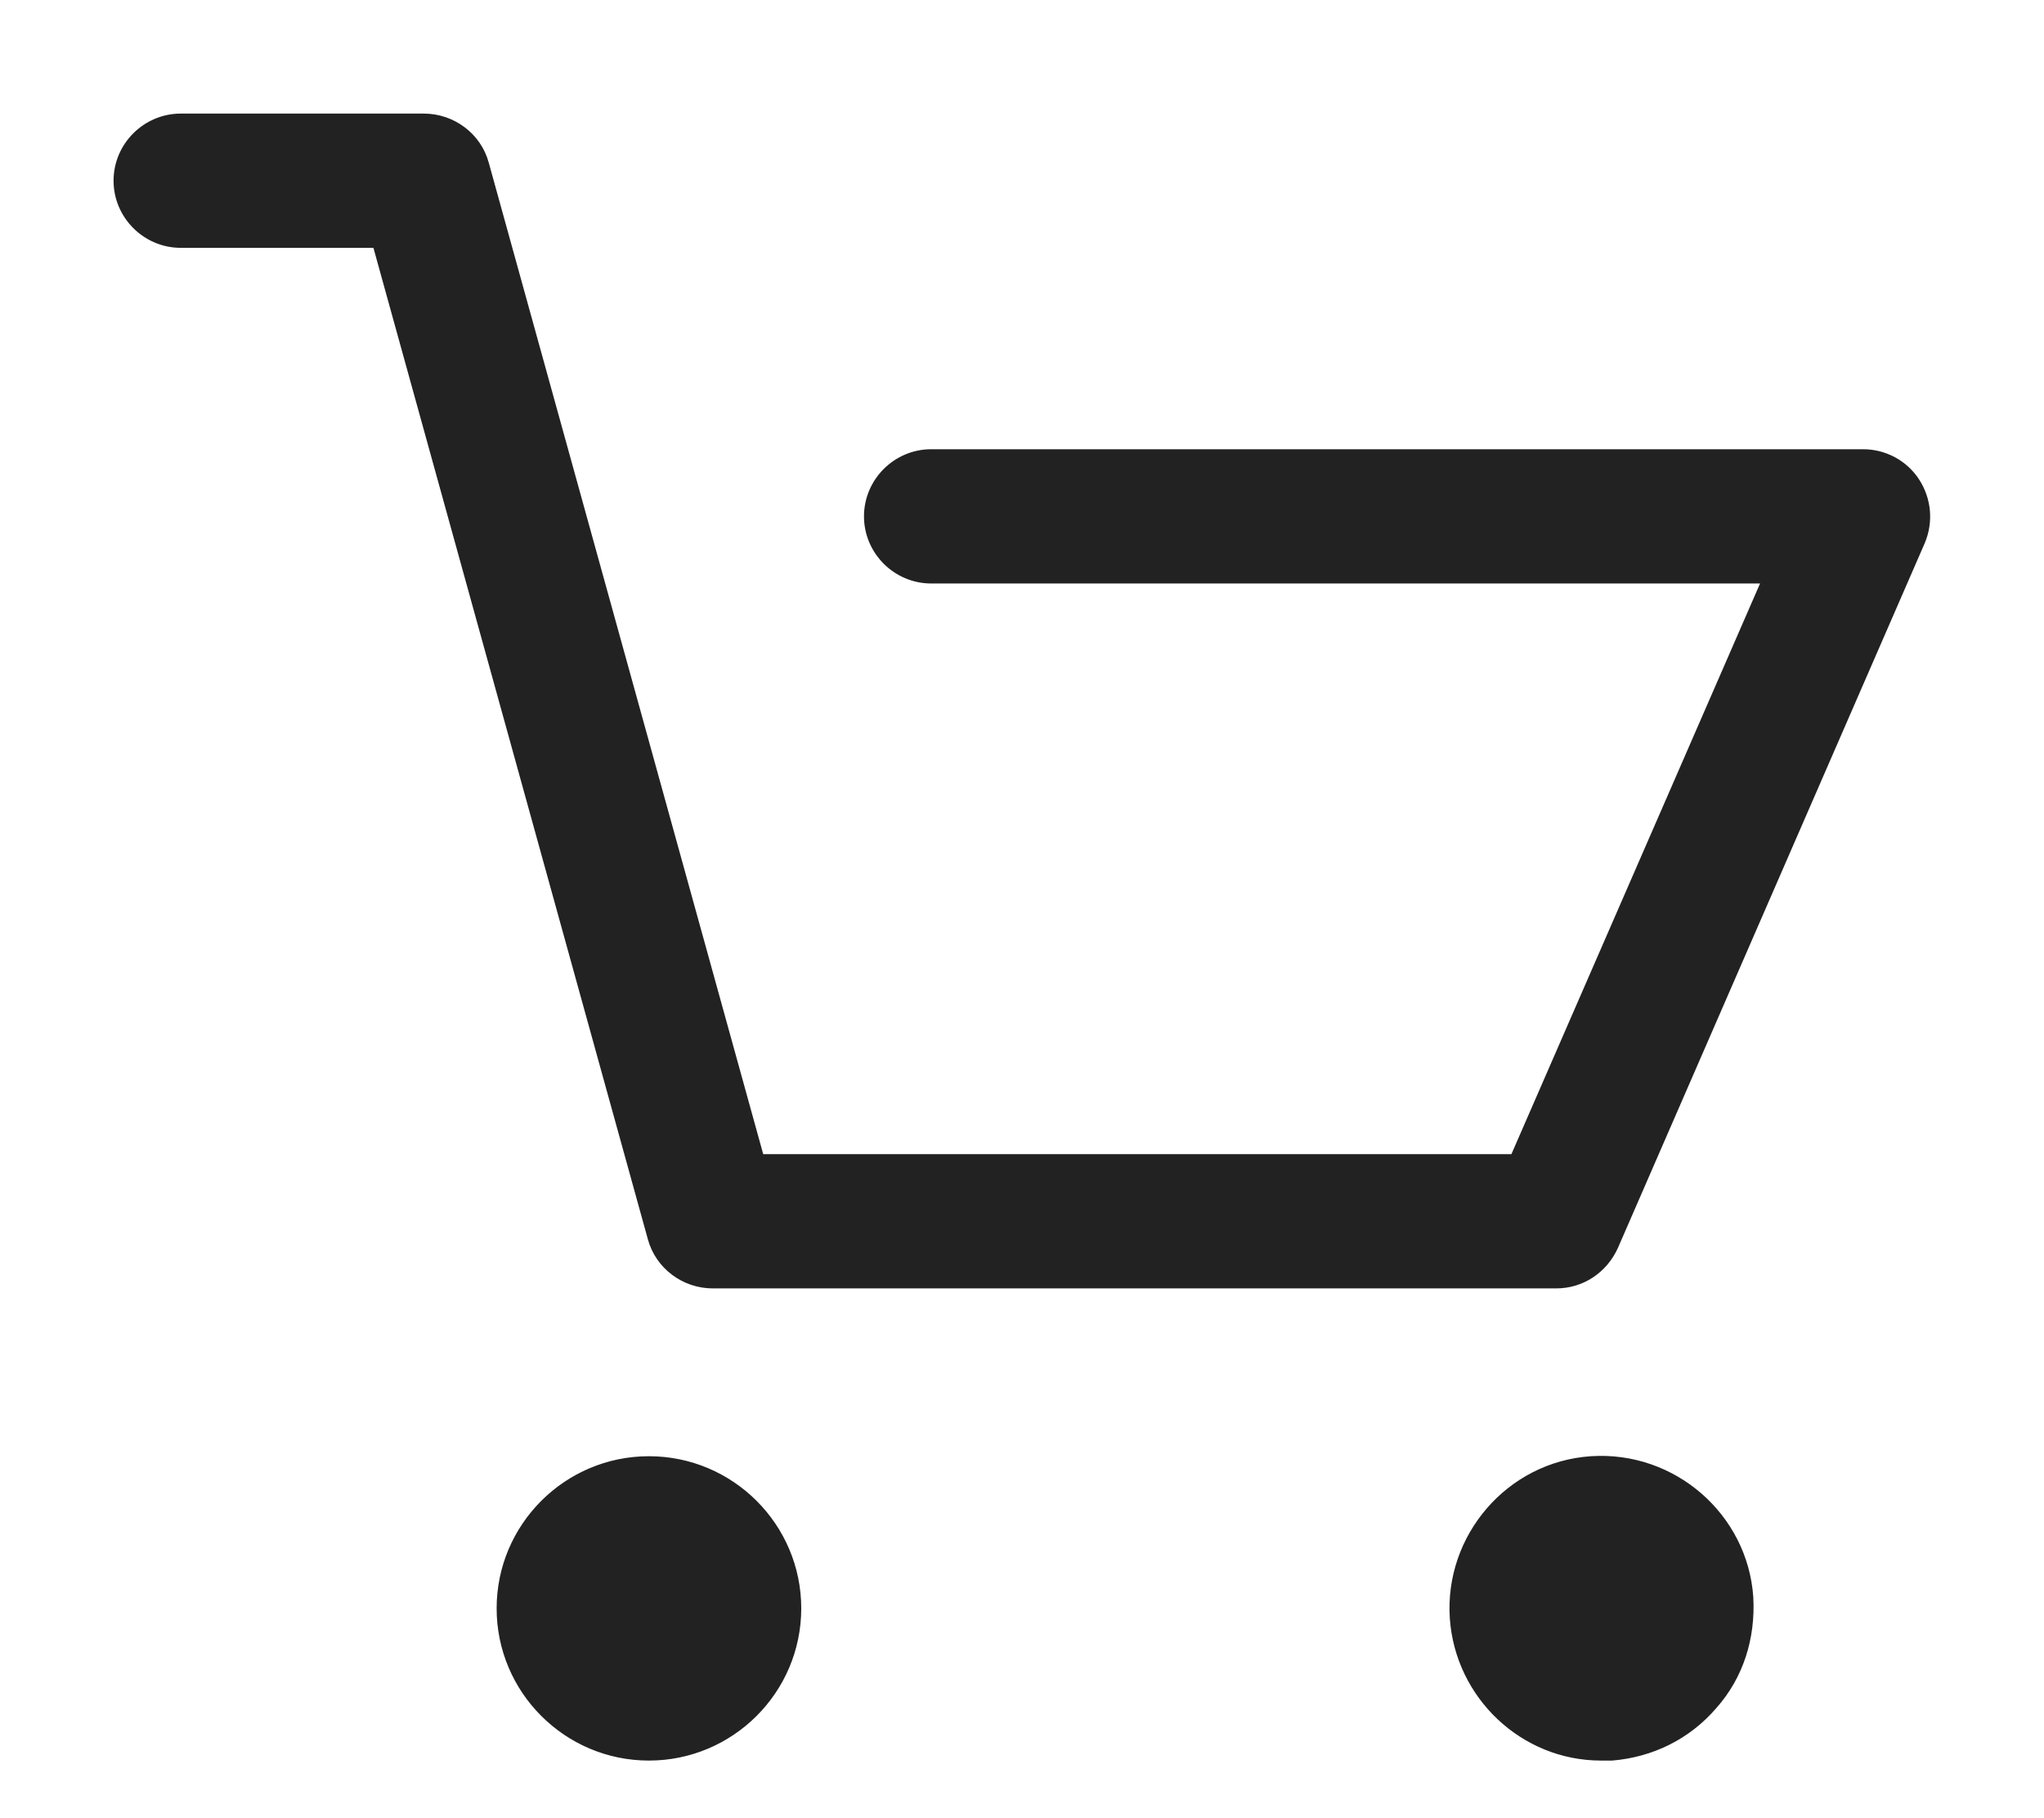
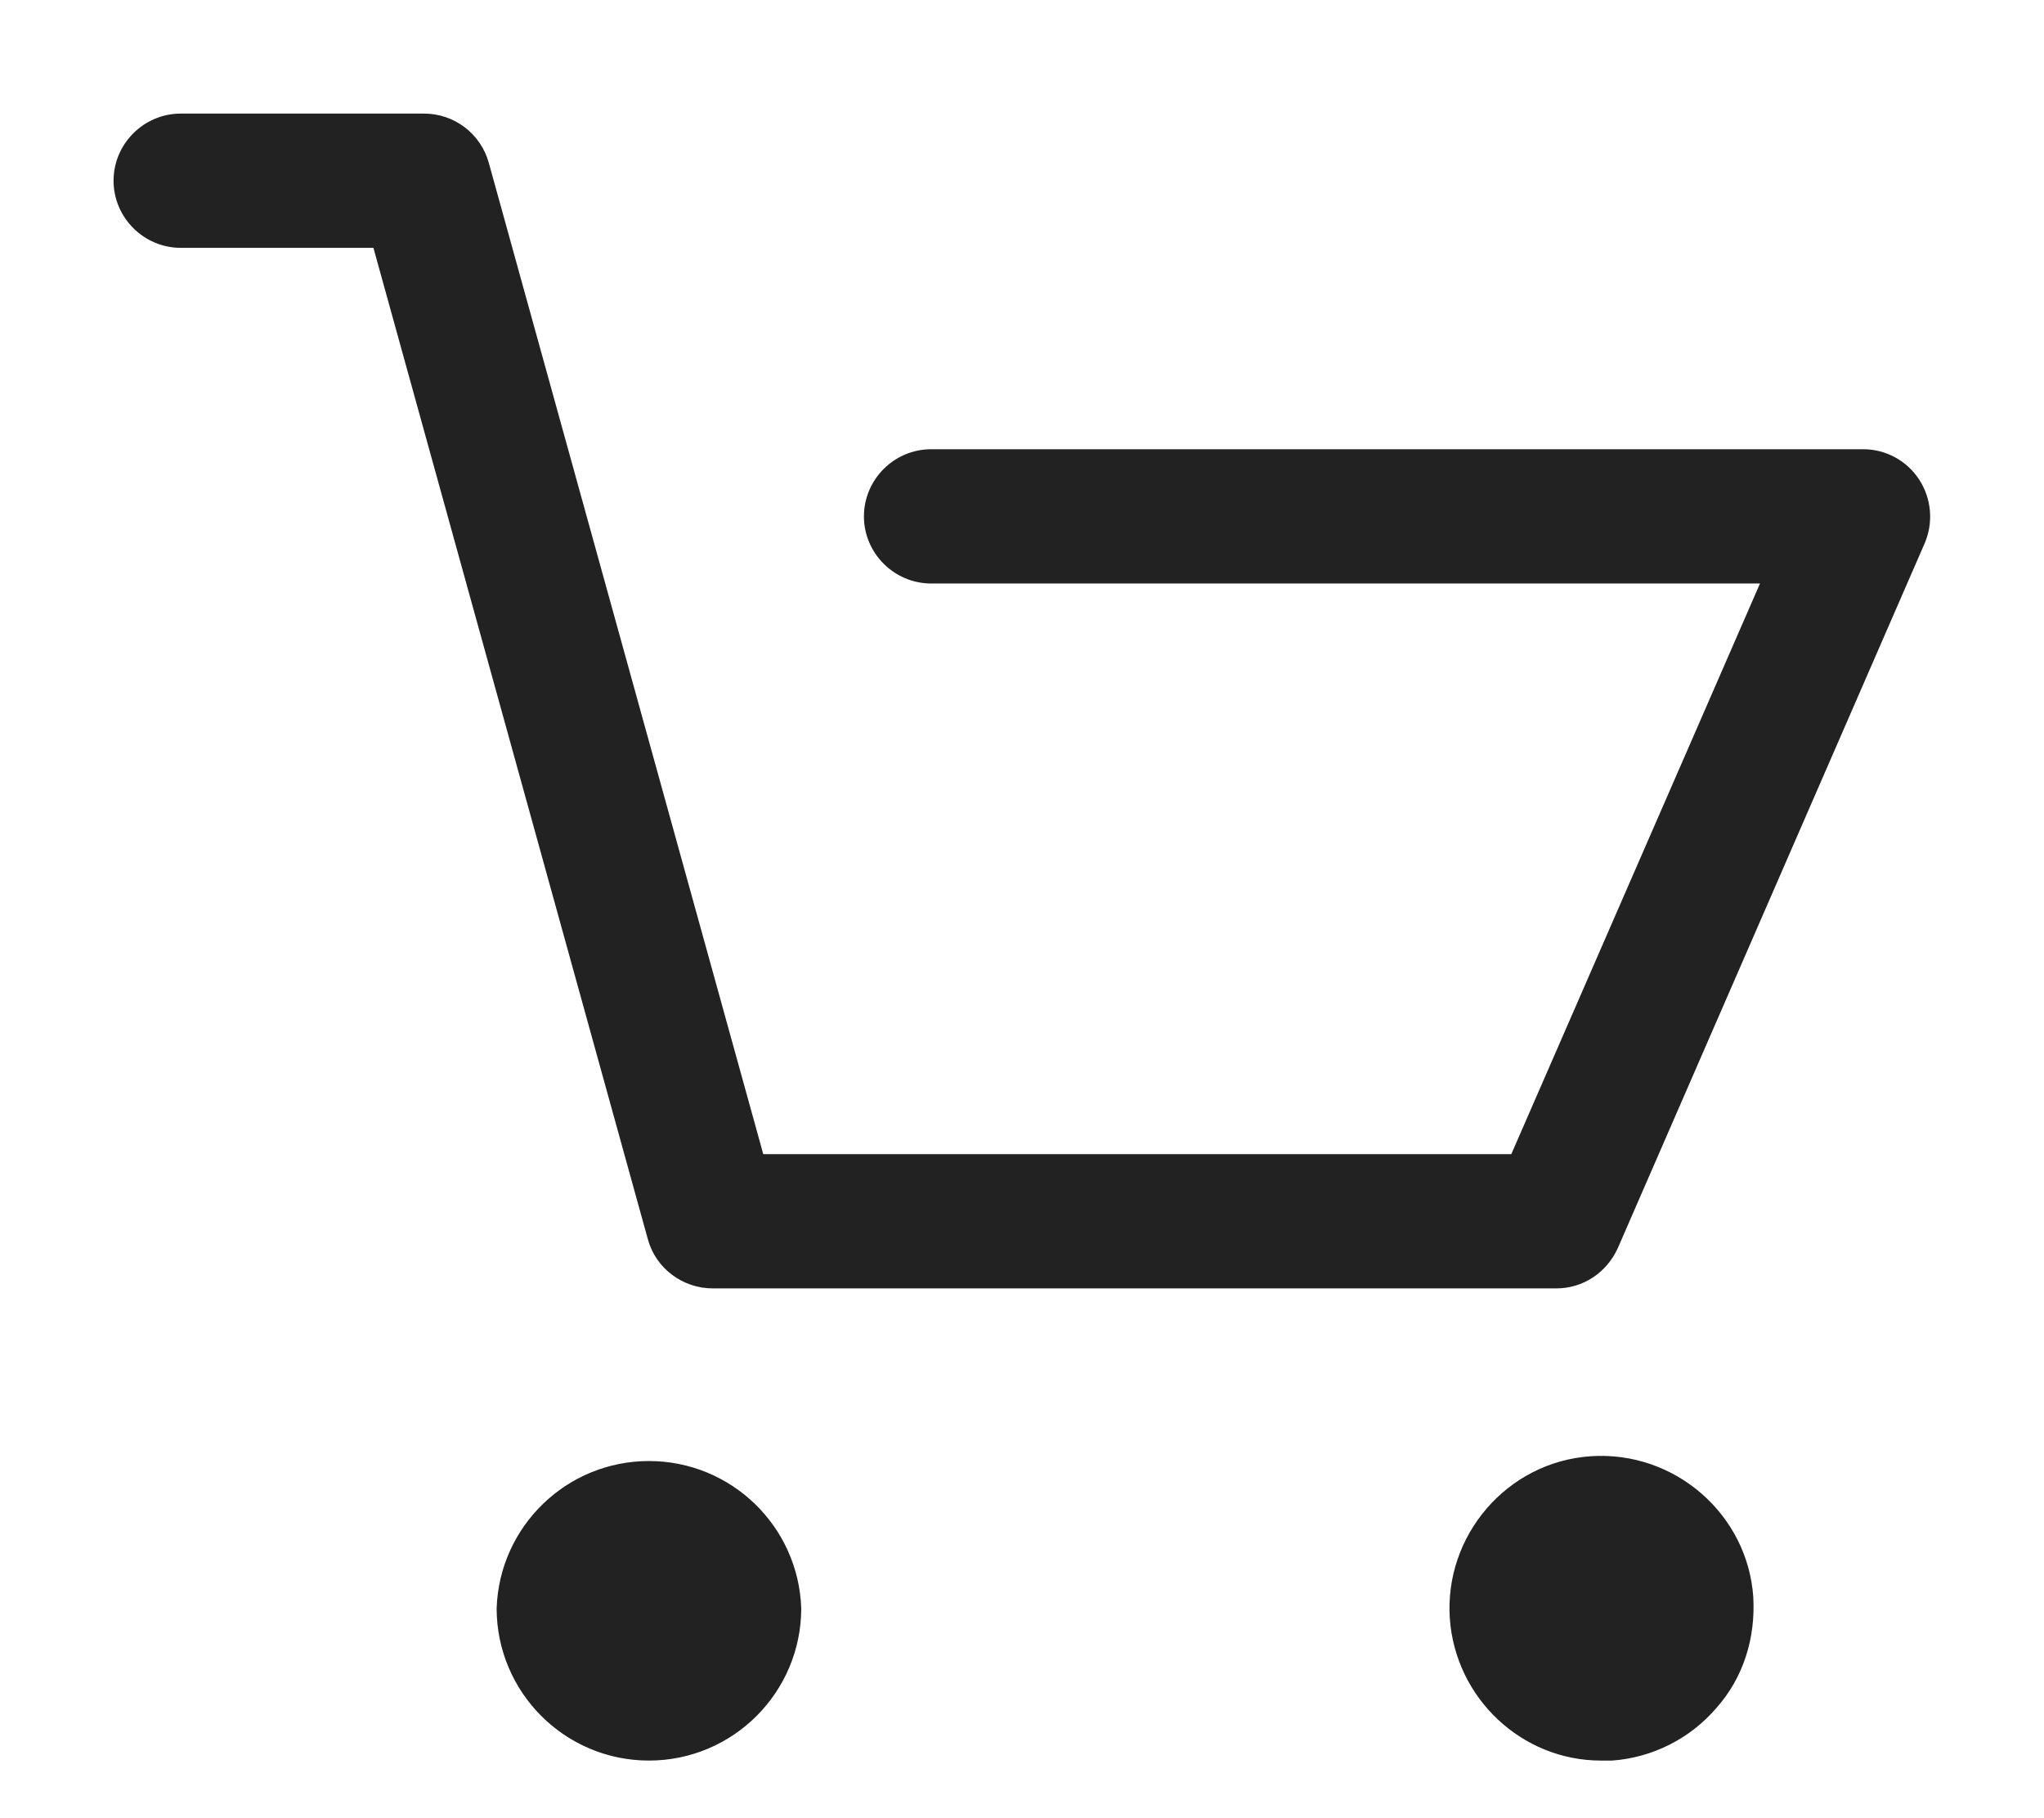
- <svg xmlns="http://www.w3.org/2000/svg" width="36px" height="32px" viewBox="0 0 36 32">
-   <path fill-rule="evenodd" fill="#222222" d="M3.184,4.364 C3.184,4.364 6.577,4.364 6.577,4.364 C6.577,4.364 11.41,21.819 11.41,21.819 C11.548,22.331 12.021,22.686 12.554,22.686 C12.554,22.686 27.409,22.686 27.409,22.686 C27.882,22.686 28.296,22.41 28.494,21.977 C28.494,21.977 33.899,9.565 33.899,9.565 C34.057,9.191 34.017,8.777 33.8,8.442 C33.583,8.107 33.208,7.91 32.814,7.91 C32.814,7.91 16.401,7.91 16.401,7.91 C15.75,7.91 15.217,8.442 15.217,9.092 C15.217,9.742 15.75,10.274 16.401,10.274 C16.401,10.274 30.999,10.274 30.999,10.274 C30.999,10.274 26.62,20.322 26.62,20.322 C26.62,20.322 13.442,20.322 13.442,20.322 C13.442,20.322 8.609,2.867 8.609,2.867 C8.471,2.354 7.997,2 7.464,2 C7.464,2 3.184,2 3.184,2 C2.533,2 2.0,2.532 2.0,3.182 C2.0,3.832 2.533,4.364 3.184,4.364 ZM11.429,31 C12.909,31 14.112,29.798 14.112,28.32 C14.112,26.843 12.909,25.641 11.429,25.641 C9.95,25.641 8.747,26.843 8.747,28.32 C8.747,29.798 9.95,31 11.429,31 ZM28.198,31 C28.257,31 28.336,31 28.395,31 C29.105,30.941 29.756,30.626 30.23,30.074 C30.703,29.542 30.92,28.852 30.88,28.124 C30.782,26.666 29.5,25.543 28.02,25.641 C26.541,25.74 25.436,27.04 25.535,28.498 C25.633,29.897 26.797,31 28.198,31 Z" />
+ <svg xmlns="http://www.w3.org/2000/svg" width="36" height="32">
+   <path fill-rule="evenodd" fill="#222" d="M3.184 4.364h3.393l4.833 17.455c.138.512.611.867 1.144.867h14.855c.473 0 .887-.276 1.085-.71l5.405-12.411a1.195 1.195 0 0 0-.099-1.123 1.176 1.176 0 0 0-.986-.532H16.4c-.651 0-1.184.532-1.184 1.182 0 .65.533 1.182 1.184 1.182h14.598l-4.38 10.048H13.443L8.609 2.867A1.183 1.183 0 0 0 7.464 2h-4.28C2.533 2 2 2.532 2 3.182c0 .65.533 1.182 1.184 1.182ZM11.429 31a2.684 2.684 0 0 0 2.683-2.68 2.684 2.684 0 0 0-5.365 0A2.684 2.684 0 0 0 11.429 31Zm16.769 0h.197a2.678 2.678 0 0 0 1.835-.926c.473-.532.69-1.222.65-1.95-.098-1.458-1.38-2.581-2.86-2.483-1.48.099-2.584 1.399-2.485 2.857.098 1.399 1.262 2.502 2.663 2.502Z" />
</svg>
